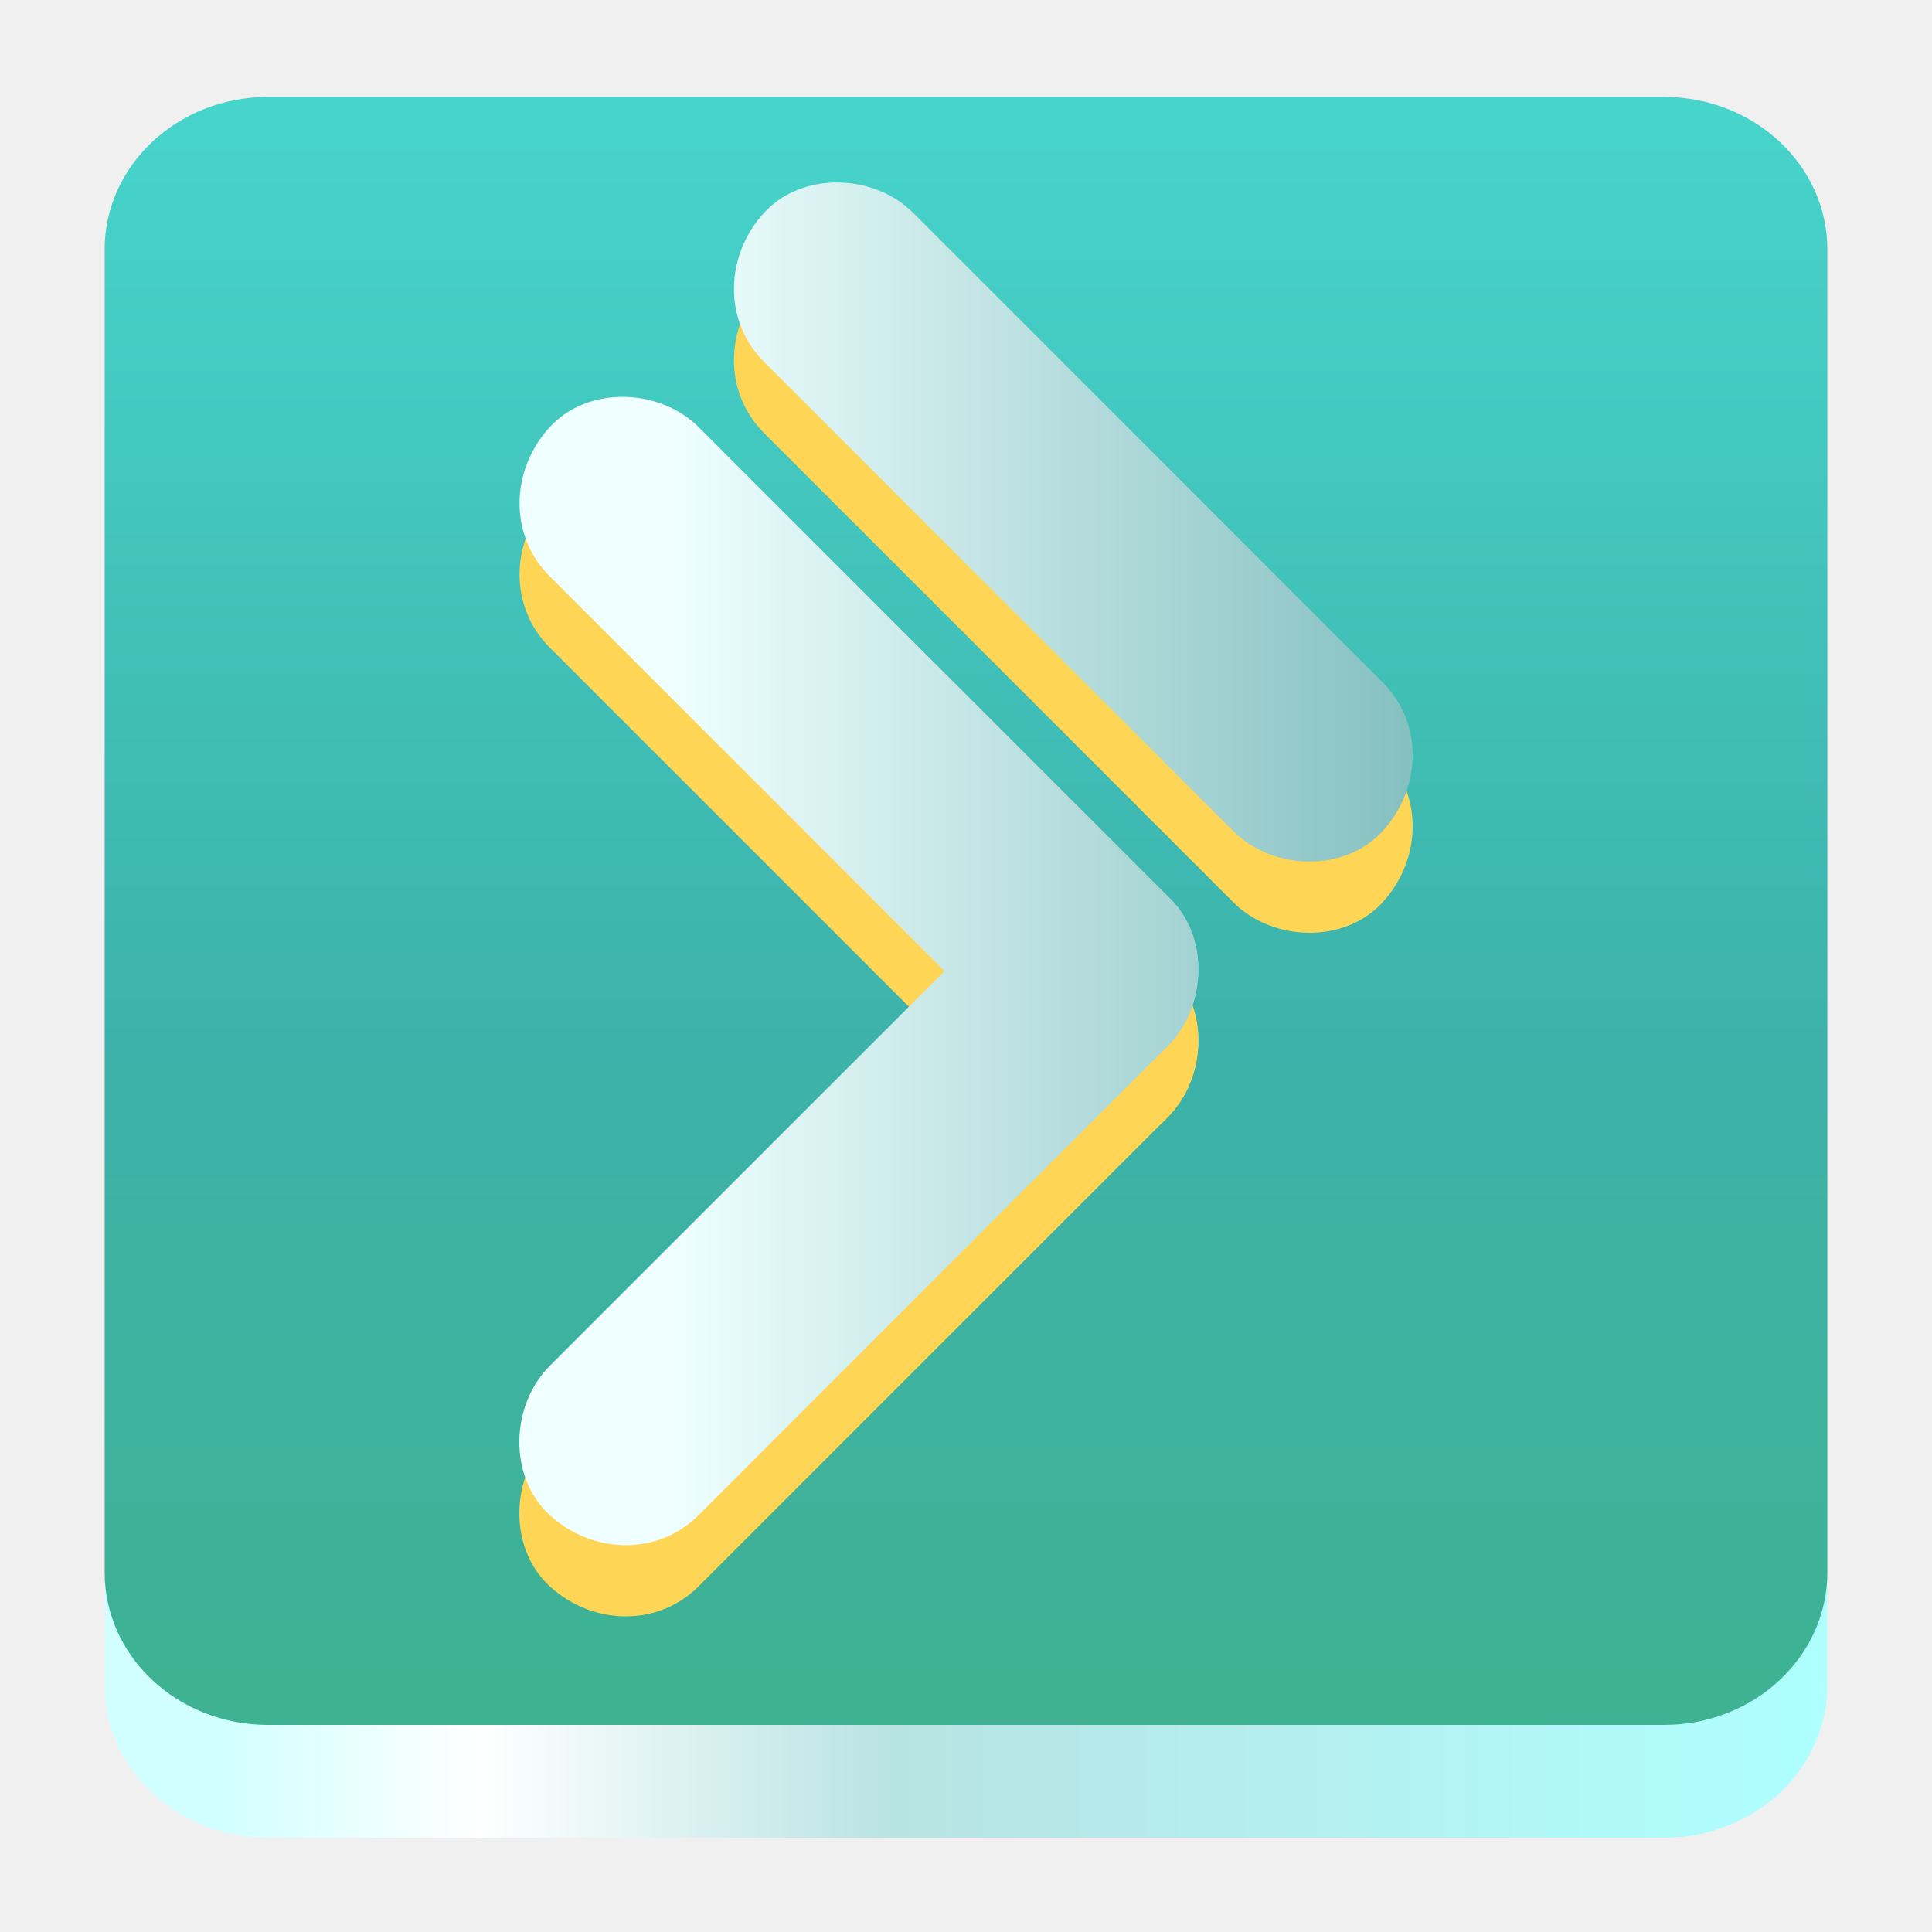
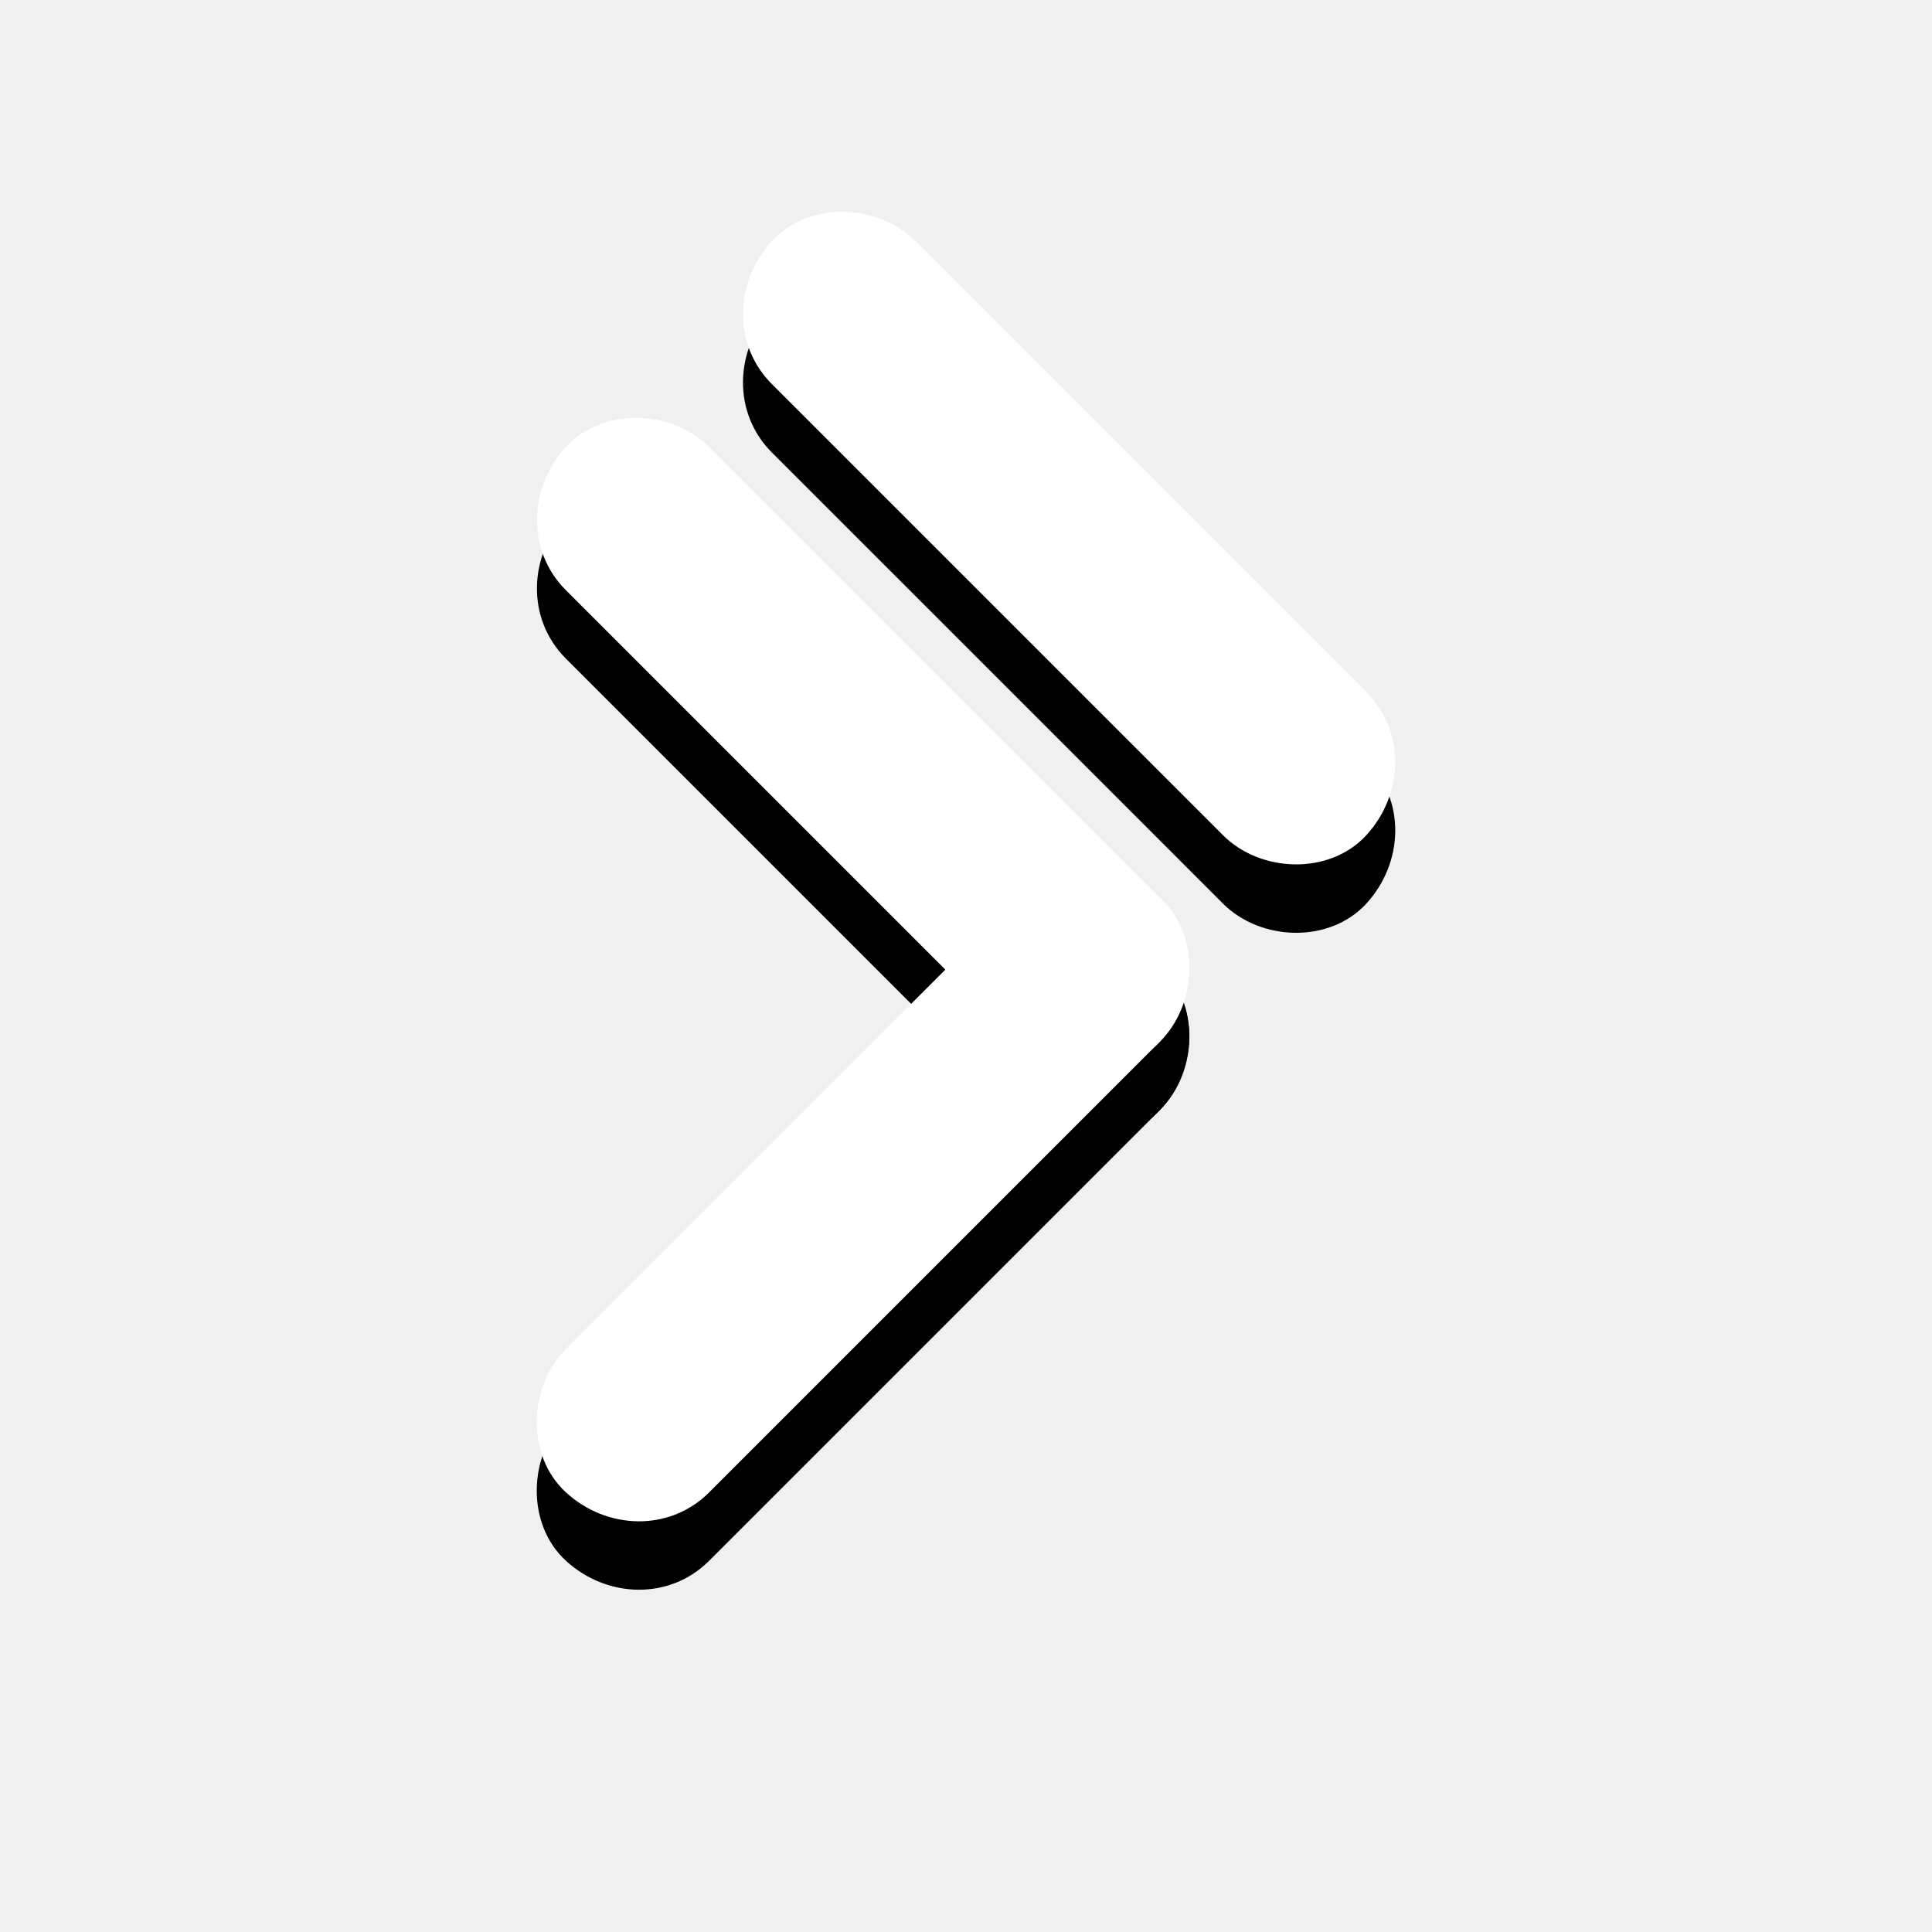
<svg xmlns="http://www.w3.org/2000/svg" xmlns:xlink="http://www.w3.org/1999/xlink" version="1.1" id="Layer_1" x="0px" y="0px" viewBox="0 0 792 792" xml:space="preserve">
  <defs id="defs1127">
    <linearGradient id="linearGradient7705">
      <stop style="stop-color:#f0ffff;stop-opacity:1;" offset="0.166" id="stop7701" />
      <stop style="stop-color:#85c0c0;stop-opacity:1;" offset="1" id="stop7703" />
    </linearGradient>
    <linearGradient id="linearGradient3261">
      <stop style="stop-color:#d1ffff;stop-opacity:1;" offset="0.068" id="stop3257" />
      <stop style="stop-color:#ffffff;stop-opacity:1;" offset="0.218" id="stop3259" />
      <stop style="stop-color:#b8e3e3;stop-opacity:1;" offset="0.46" id="stop3267" />
      <stop style="stop-color:#afffff;stop-opacity:1;" offset="1" id="stop3265" />
    </linearGradient>
    <linearGradient id="linearGradient3169">
      <stop style="stop-color:#48d8cf;stop-opacity:1;" offset="0" id="stop3165" />
      <stop style="stop-color:#3cb2aa;stop-opacity:1;" offset="0.564" id="stop3173" />
      <stop style="stop-color:#3fb28d;stop-opacity:1;" offset="1" id="stop3167" />
    </linearGradient>
    <linearGradient id="linearGradient6427">
      <stop style="stop-color:#4a72d9;stop-opacity:1;" offset="0" id="stop6425" />
    </linearGradient>
    <linearGradient id="linearGradient6421">
      <stop style="stop-color:#aad9d9;stop-opacity:1;" offset="0" id="stop6419" />
    </linearGradient>
    <linearGradient id="linearGradient1636">
      <stop style="stop-color:#00f0ff;stop-opacity:1;" offset="0" id="stop1711" />
      <stop style="stop-color:#000000;stop-opacity:0;" offset="1" id="stop1713" />
    </linearGradient>
    <linearGradient id="linearGradient1636-1">
      <stop style="stop-color:#00f0ff;stop-opacity:1;" offset="0" id="stop1632" />
      <stop style="stop-color:#000000;stop-opacity:0;" offset="1" id="stop1634" />
    </linearGradient>
    <linearGradient xlink:href="#linearGradient3169" id="linearGradient3171" x1="42.906" y1="-53.678" x2="42.906" y2="758.678" gradientUnits="userSpaceOnUse" gradientTransform="matrix(1,0,0,0.9337709,0,49.89343)" />
    <linearGradient xlink:href="#linearGradient3261" id="linearGradient3263" x1="42.906" y1="419.667" x2="749.094" y2="419.667" gradientUnits="userSpaceOnUse" />
    <linearGradient xlink:href="#linearGradient7705" id="linearGradient7709" x1="246.284" y1="380.562" x2="585.441" y2="380.562" gradientUnits="userSpaceOnUse" />
  </defs>
-   <rect style="display:inline;fill:url(#linearGradient3263);fill-opacity:1;stroke-width:0.821;stroke-linecap:round;stroke-linejoin:round;paint-order:markers fill stroke" id="rect2311" width="706.188" height="667.36" x="42.906" y="85.987" rx="66.952" ry="62.518" />
-   <rect style="display:inline;fill:url(#linearGradient3171);fill-opacity:1;stroke-width:0.821;stroke-linecap:round;stroke-linejoin:round;paint-order:markers fill stroke" id="rect2800" width="706.188" height="667.36" x="42.906" y="39.737" rx="66.952" ry="62.518" />
-   <g id="XMLID_2_" transform="matrix(1.079756,0,0,1.079756,-53.03021,-27.62226)" style="display:inline;fill:#ffd556;fill-opacity:1;fill-rule:nonzero" class="UnoptimicedTransforms">
-     <g id="XMLID_4_" style="fill:#ffd556;fill-opacity:1;fill-rule:nonzero">
-       <path id="XMLID_8_" fill="#1fc5ed" d="m 257.8,271.4 c 20.1,20.1 40.2,40.2 60.3,60.3 32,32 64,64 96,96 7.3,7.3 14.6,14.6 21.9,21.9 14.8,14.8 42,15.9 56.6,0 14.7,-16 15.8,-40.8 0,-56.6 -20.1,-20.1 -40.2,-40.2 -60.3,-60.3 -32,-32 -64,-64 -96,-96 -7.3,-7.3 -14.6,-14.6 -21.9,-21.9 -14.8,-14.8 -42,-15.9 -56.6,0 -14.7,16 -15.8,40.8 0,56.6 z" style="fill:#ffd556;fill-opacity:1;fill-rule:nonzero" />
+   <g id="g732" transform="matrix(0.9610118,0,0,0.9610118,15.43932,14.91854)" style="fill:#ffffff">
+     <g id="XMLID_2_" transform="matrix(1.079756,0,0,1.079756,-53.03021,-27.62226)" style="display:inline;fill:#000000;fill-opacity:1;fill-rule:nonzero" class="UnoptimicedTransforms">
+       <g id="XMLID_4_" style="fill:#000000;fill-opacity:1;fill-rule:nonzero">
+         <path id="XMLID_8_" fill="#1fc5ed" d="m 257.8,271.4 c 20.1,20.1 40.2,40.2 60.3,60.3 32,32 64,64 96,96 7.3,7.3 14.6,14.6 21.9,21.9 14.8,14.8 42,15.9 56.6,0 14.7,-16 15.8,-40.8 0,-56.6 -20.1,-20.1 -40.2,-40.2 -60.3,-60.3 -32,-32 -64,-64 -96,-96 -7.3,-7.3 -14.6,-14.6 -21.9,-21.9 -14.8,-14.8 -42,-15.9 -56.6,0 -14.7,16 -15.8,40.8 0,56.6 z" style="fill:#000000;fill-opacity:1;fill-rule:nonzero" />
+       </g>
+       <g id="XMLID_5_" style="fill:#000000;fill-opacity:1;fill-rule:nonzero">
+         <path id="XMLID_7_" fill="#1fc5ed" d="m 339.2,190 c 20.1,20.1 40.2,40.2 60.3,60.3 32,32 64,64 96,96 7.3,7.3 14.6,14.6 21.9,21.9 14.8,14.8 42,15.9 56.6,0 14.7,-16 15.8,-40.8 0,-56.6 -20.1,-20.1 -40.2,-40.2 -60.3,-60.3 -32,-32 -64,-64 -96,-96 -7.3,-7.3 -14.6,-14.6 -21.9,-21.9 -14.8,-14.8 -42,-15.9 -56.6,0 -14.7,16 -15.8,40.8 0,56.6 z" style="fill:#000000;fill-opacity:1;fill-rule:nonzero" />
+       </g>
+       <g id="XMLID_3_" style="fill:#000000;fill-opacity:1;fill-rule:nonzero">
+         <path id="XMLID_6_" fill="#1fc5ed" d="m 314.4,627.8 c 20.1,-20.1 40.2,-40.2 60.3,-60.3 32,-32 64,-64 96,-96 7.3,-7.3 14.6,-14.6 21.9,-21.9 14.8,-14.8 15.9,-42 0,-56.6 -16,-14.7 -40.8,-15.8 -56.6,0 -20.1,20.1 -40.2,40.2 -60.3,60.3 -32,32 -64,64 -96,96 -7.3,7.3 -14.6,14.6 -21.9,21.9 -14.8,14.8 -15.9,42 0,56.6 16,14.7 40.8,15.8 56.6,0 z" style="fill:#000000;fill-opacity:1;fill-rule:nonzero" />
+       </g>
    </g>
-     <g id="XMLID_5_" style="fill:#ffd556;fill-opacity:1;fill-rule:nonzero">
-       <path id="XMLID_7_" fill="#1fc5ed" d="m 339.2,190 c 20.1,20.1 40.2,40.2 60.3,60.3 32,32 64,64 96,96 7.3,7.3 14.6,14.6 21.9,21.9 14.8,14.8 42,15.9 56.6,0 14.7,-16 15.8,-40.8 0,-56.6 -20.1,-20.1 -40.2,-40.2 -60.3,-60.3 -32,-32 -64,-64 -96,-96 -7.3,-7.3 -14.6,-14.6 -21.9,-21.9 -14.8,-14.8 -42,-15.9 -56.6,0 -14.7,16 -15.8,40.8 0,56.6 z" style="fill:#ffd556;fill-opacity:1;fill-rule:nonzero" />
-     </g>
-     <g id="XMLID_3_" style="fill:#ffd556;fill-opacity:1;fill-rule:nonzero">
-       <path id="XMLID_6_" fill="#1fc5ed" d="m 314.4,627.8 c 20.1,-20.1 40.2,-40.2 60.3,-60.3 32,-32 64,-64 96,-96 7.3,-7.3 14.6,-14.6 21.9,-21.9 14.8,-14.8 15.9,-42 0,-56.6 -16,-14.7 -40.8,-15.8 -56.6,0 -20.1,20.1 -40.2,40.2 -60.3,60.3 -32,32 -64,64 -96,96 -7.3,7.3 -14.6,14.6 -21.9,21.9 -14.8,14.8 -15.9,42 0,56.6 16,14.7 40.8,15.8 56.6,0 z" style="fill:#ffd556;fill-opacity:1;fill-rule:nonzero" />
-     </g>
-   </g>
-   <g id="g3225" transform="matrix(1.079756,0,0,1.079756,-53.03021,-56.80462)" style="display:inline;fill:url(#linearGradient7709);fill-opacity:1;fill-rule:nonzero" class="UnoptimicedTransforms">
-     <g id="g3215" style="fill:url(#linearGradient7709);fill-opacity:1;fill-rule:nonzero">
-       <path id="path3213" fill="#1fc5ed" d="m 257.8,271.4 c 20.1,20.1 40.2,40.2 60.3,60.3 32,32 64,64 96,96 7.3,7.3 14.6,14.6 21.9,21.9 14.8,14.8 42,15.9 56.6,0 14.7,-16 15.8,-40.8 0,-56.6 -20.1,-20.1 -40.2,-40.2 -60.3,-60.3 -32,-32 -64,-64 -96,-96 -7.3,-7.3 -14.6,-14.6 -21.9,-21.9 -14.8,-14.8 -42,-15.9 -56.6,0 -14.7,16 -15.8,40.8 0,56.6 z" style="fill:url(#linearGradient7709);fill-opacity:1;fill-rule:nonzero" />
-     </g>
-     <g id="g3219" style="fill:url(#linearGradient7709);fill-opacity:1;fill-rule:nonzero">
-       <path id="path3217" fill="#1fc5ed" d="m 339.2,190 c 20.1,20.1 40.2,40.2 60.3,60.3 32,32 64,64 96,96 7.3,7.3 14.6,14.6 21.9,21.9 14.8,14.8 42,15.9 56.6,0 14.7,-16 15.8,-40.8 0,-56.6 -20.1,-20.1 -40.2,-40.2 -60.3,-60.3 -32,-32 -64,-64 -96,-96 -7.3,-7.3 -14.6,-14.6 -21.9,-21.9 -14.8,-14.8 -42,-15.9 -56.6,0 -14.7,16 -15.8,40.8 0,56.6 z" style="fill:url(#linearGradient7709);fill-opacity:1;fill-rule:nonzero" />
-     </g>
-     <g id="g3223" style="fill:url(#linearGradient7709);fill-opacity:1;fill-rule:nonzero">
-       <path id="path3221" fill="#1fc5ed" d="m 314.4,627.8 c 20.1,-20.1 40.2,-40.2 60.3,-60.3 32,-32 64,-64 96,-96 7.3,-7.3 14.6,-14.6 21.9,-21.9 14.8,-14.8 15.9,-42 0,-56.6 -16,-14.7 -40.8,-15.8 -56.6,0 -20.1,20.1 -40.2,40.2 -60.3,60.3 -32,32 -64,64 -96,96 -7.3,7.3 -14.6,14.6 -21.9,21.9 -14.8,14.8 -15.9,42 0,56.6 16,14.7 40.8,15.8 56.6,0 z" style="fill:url(#linearGradient7709);fill-opacity:1;fill-rule:nonzero" />
+     <g id="g3225" transform="matrix(1.079756,0,0,1.079756,-53.03021,-56.80462)" style="display:inline;fill:#ffffff;fill-opacity:1;fill-rule:nonzero" class="UnoptimicedTransforms">
+       <g id="g3215" style="fill:#ffffff;fill-opacity:1;fill-rule:nonzero">
+         <path id="path3213" fill="#1fc5ed" d="m 257.8,271.4 c 20.1,20.1 40.2,40.2 60.3,60.3 32,32 64,64 96,96 7.3,7.3 14.6,14.6 21.9,21.9 14.8,14.8 42,15.9 56.6,0 14.7,-16 15.8,-40.8 0,-56.6 -20.1,-20.1 -40.2,-40.2 -60.3,-60.3 -32,-32 -64,-64 -96,-96 -7.3,-7.3 -14.6,-14.6 -21.9,-21.9 -14.8,-14.8 -42,-15.9 -56.6,0 -14.7,16 -15.8,40.8 0,56.6 z" style="fill:#ffffff;fill-opacity:1;fill-rule:nonzero" />
+       </g>
+       <g id="g3219" style="fill:#ffffff;fill-opacity:1;fill-rule:nonzero">
+         <path id="path3217" fill="#1fc5ed" d="m 339.2,190 c 20.1,20.1 40.2,40.2 60.3,60.3 32,32 64,64 96,96 7.3,7.3 14.6,14.6 21.9,21.9 14.8,14.8 42,15.9 56.6,0 14.7,-16 15.8,-40.8 0,-56.6 -20.1,-20.1 -40.2,-40.2 -60.3,-60.3 -32,-32 -64,-64 -96,-96 -7.3,-7.3 -14.6,-14.6 -21.9,-21.9 -14.8,-14.8 -42,-15.9 -56.6,0 -14.7,16 -15.8,40.8 0,56.6 z" style="fill:#ffffff;fill-opacity:1;fill-rule:nonzero" />
+       </g>
+       <g id="g3223" style="fill:#ffffff;fill-opacity:1;fill-rule:nonzero">
+         <path id="path3221" fill="#1fc5ed" d="m 314.4,627.8 c 20.1,-20.1 40.2,-40.2 60.3,-60.3 32,-32 64,-64 96,-96 7.3,-7.3 14.6,-14.6 21.9,-21.9 14.8,-14.8 15.9,-42 0,-56.6 -16,-14.7 -40.8,-15.8 -56.6,0 -20.1,20.1 -40.2,40.2 -60.3,60.3 -32,32 -64,64 -96,96 -7.3,7.3 -14.6,14.6 -21.9,21.9 -14.8,14.8 -15.9,42 0,56.6 16,14.7 40.8,15.8 56.6,0 z" style="fill:#ffffff;fill-opacity:1;fill-rule:nonzero" />
+       </g>
    </g>
  </g>
</svg>
